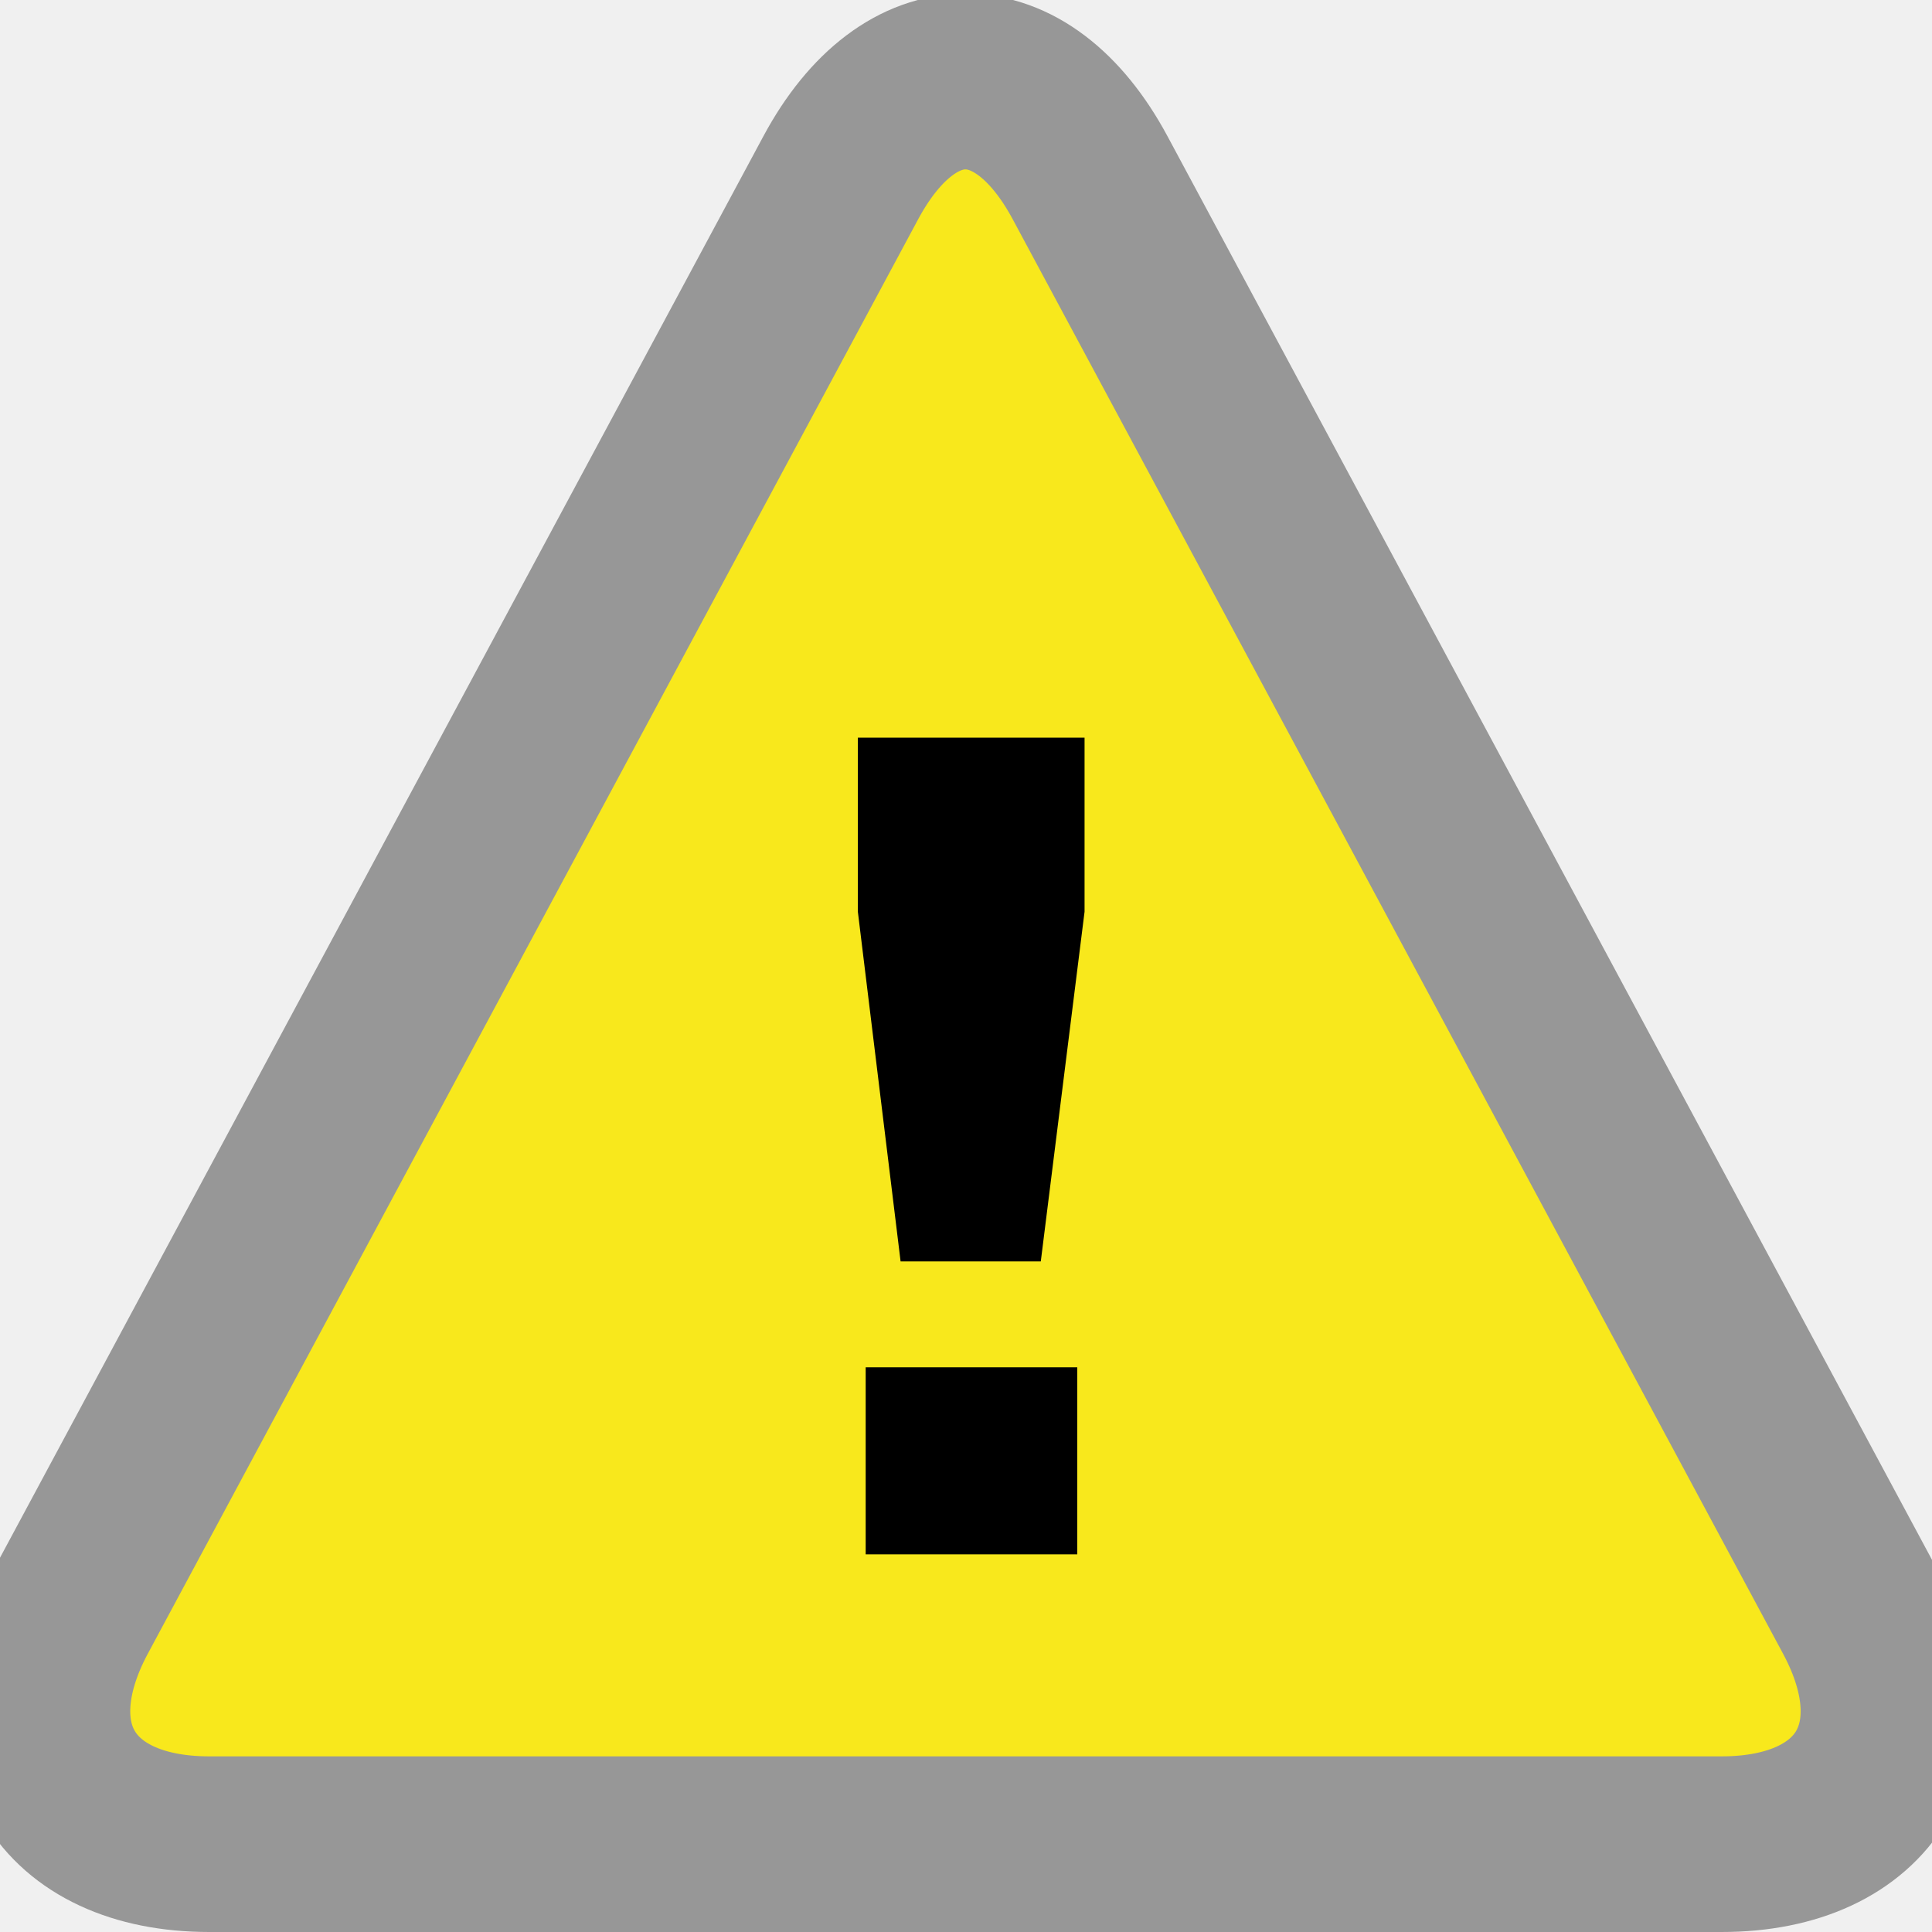
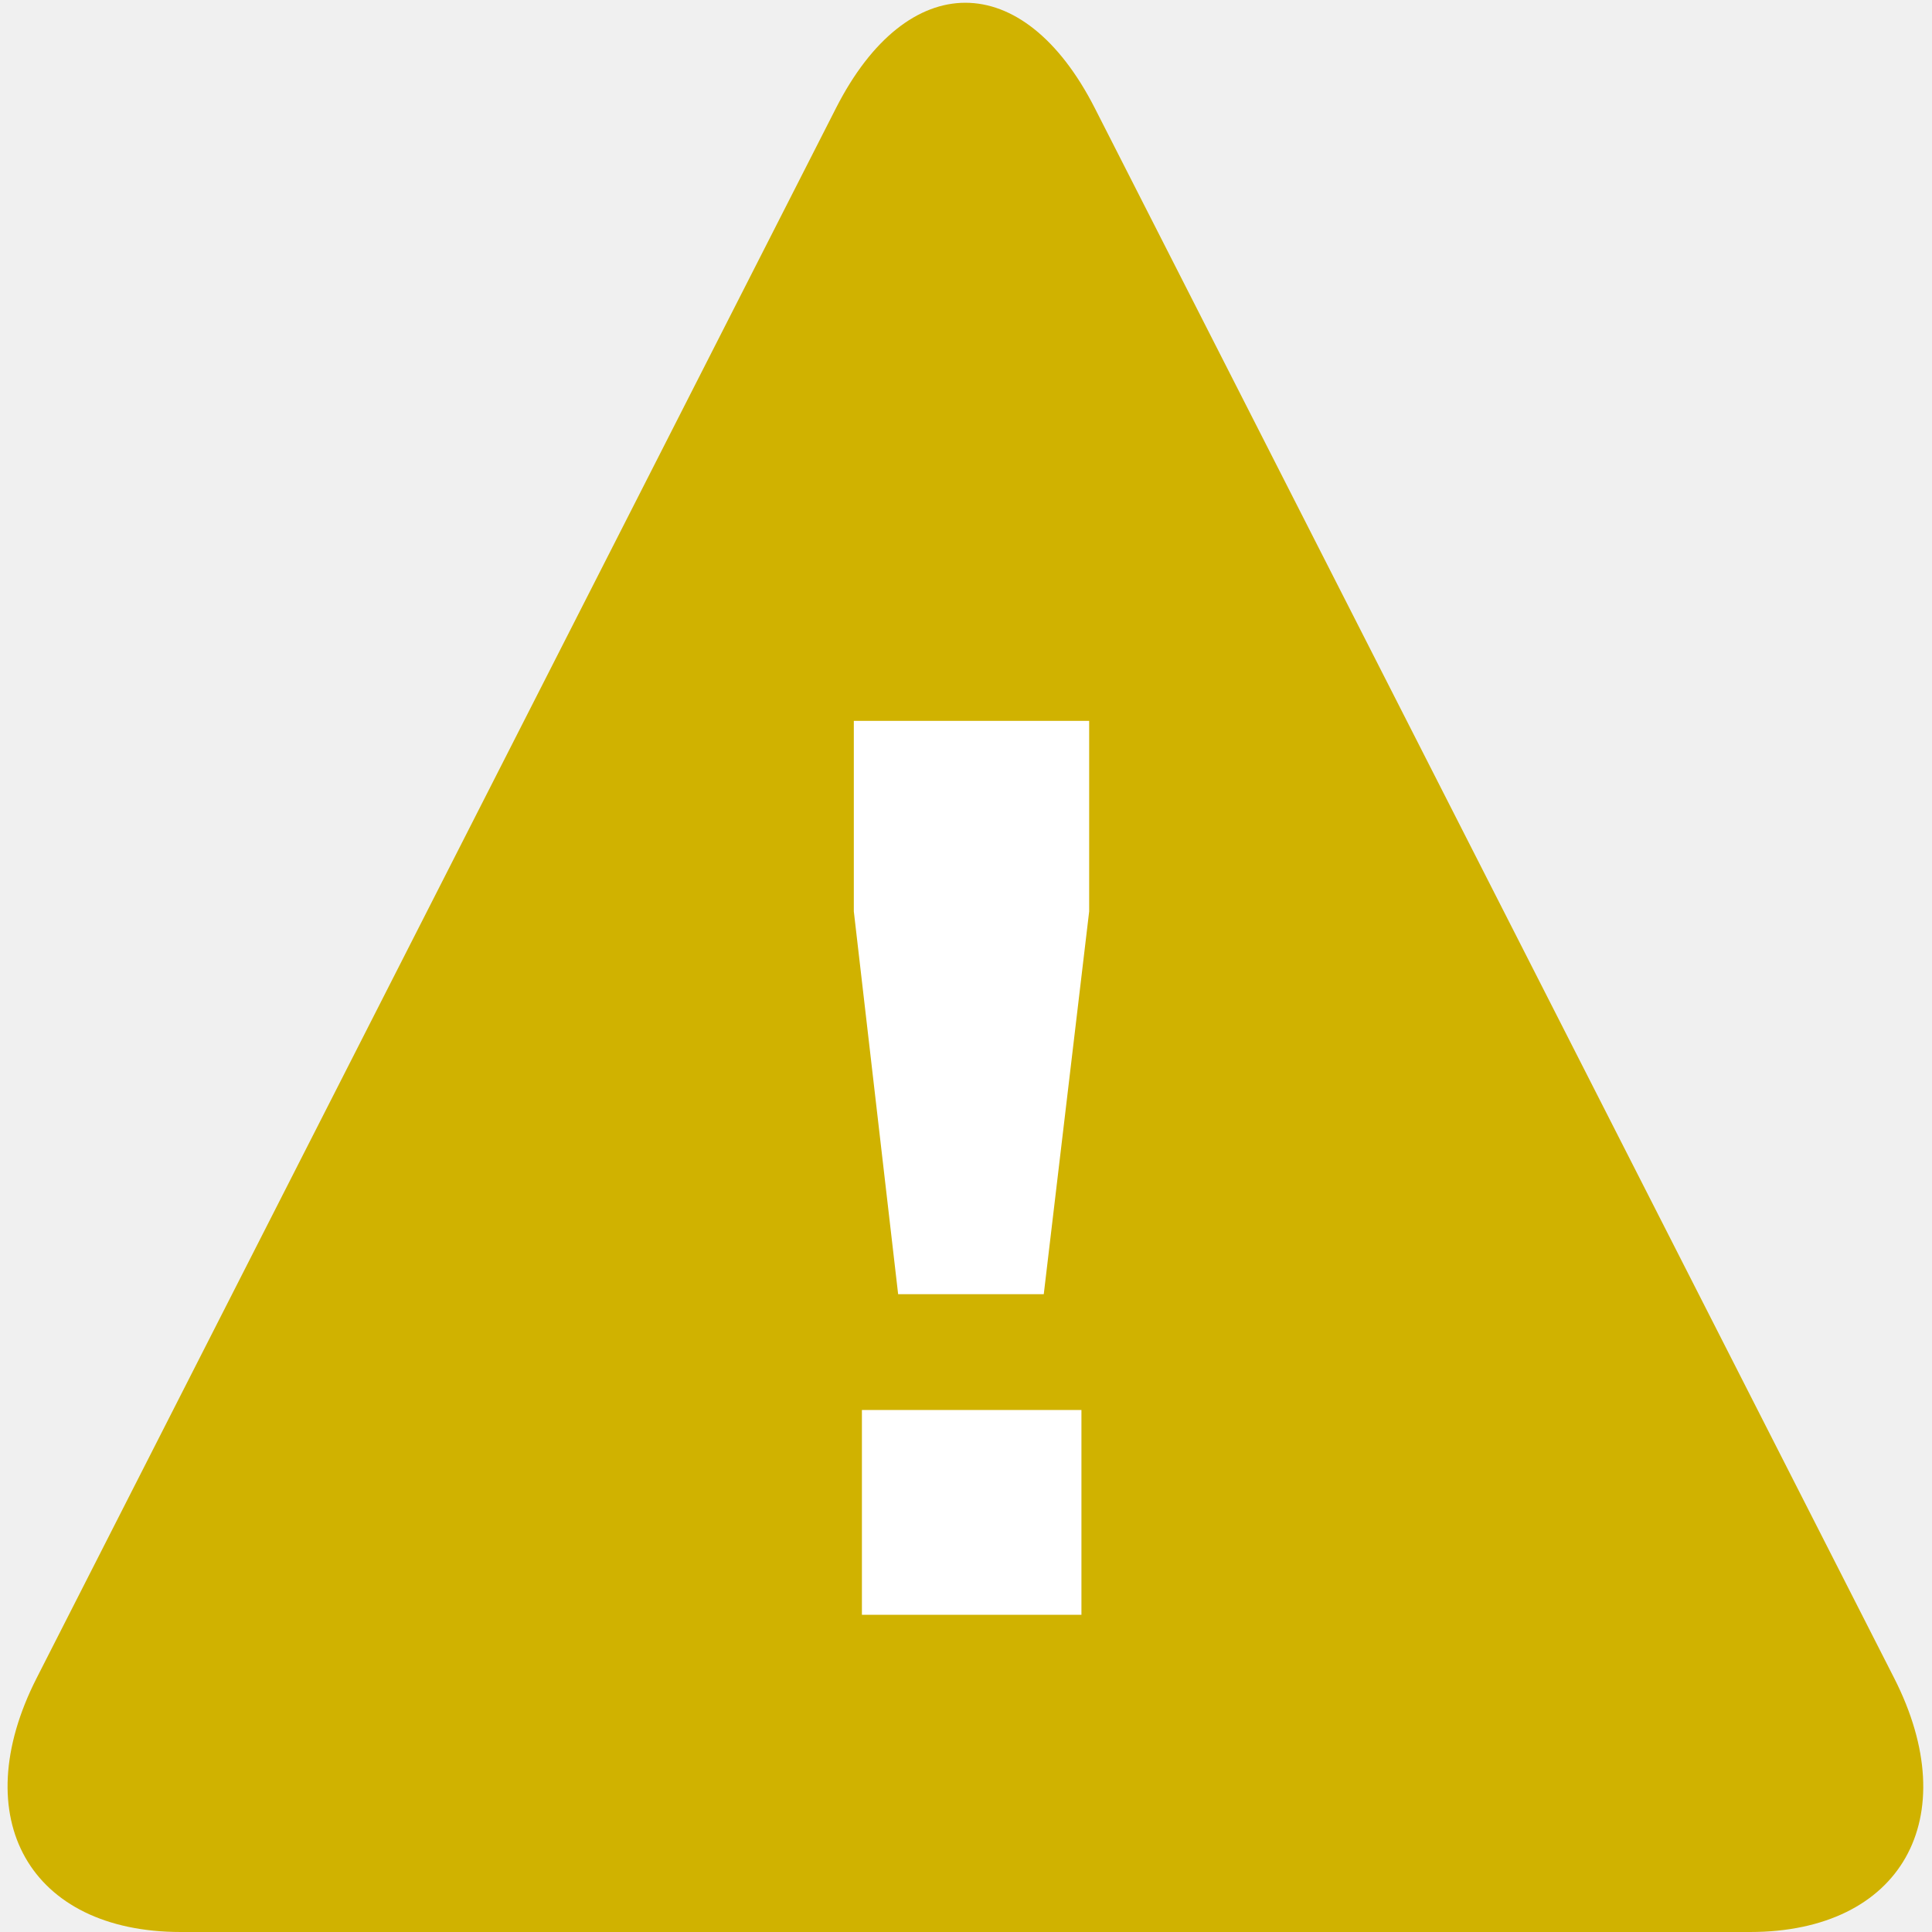
- <svg xmlns="http://www.w3.org/2000/svg" width="16" height="16" viewBox="0 0 220 220">
-   <path d="M95.743 20.235c7.84-14.596 20.55-14.594 28.386 0l87.716 163.337c7.84 14.596.77 26.428-15.807 26.428H23.832C7.265 210 .19 198.165 8.026 183.572L95.743 20.235z" stroke="#979797" stroke-width="20" fill="#F8E81C" />
-   <path d="M97.686 84H123.5v19.82l-4.984 39.822h-15.964l-4.866-39.82V84zm.89 71.695h24.094V177H98.576v-21.305z" fill="#000" />
+ <svg xmlns="http://www.w3.org/2000/svg" width="16" height="16" viewBox="0 0 16 16">
+   <g fill="none" fill-rule="evenodd">
+     <path d="M6.924.894c.592-1.162 1.55-1.161 2.142 0l6.62 13.002c.592 1.162.059 2.104-1.193 2.104H1.497c-1.25 0-1.785-.942-1.193-2.104L6.924.894z" fill="#D0B200" />
+     <path d="M7.07 5.97h1.95v1.578l-.376 3.17H7.438l-.367-3.17V5.97zm.068 5.707h1.818v1.696H7.138v-1.696z" fill="#FFF" />
+   </g>
</svg>
